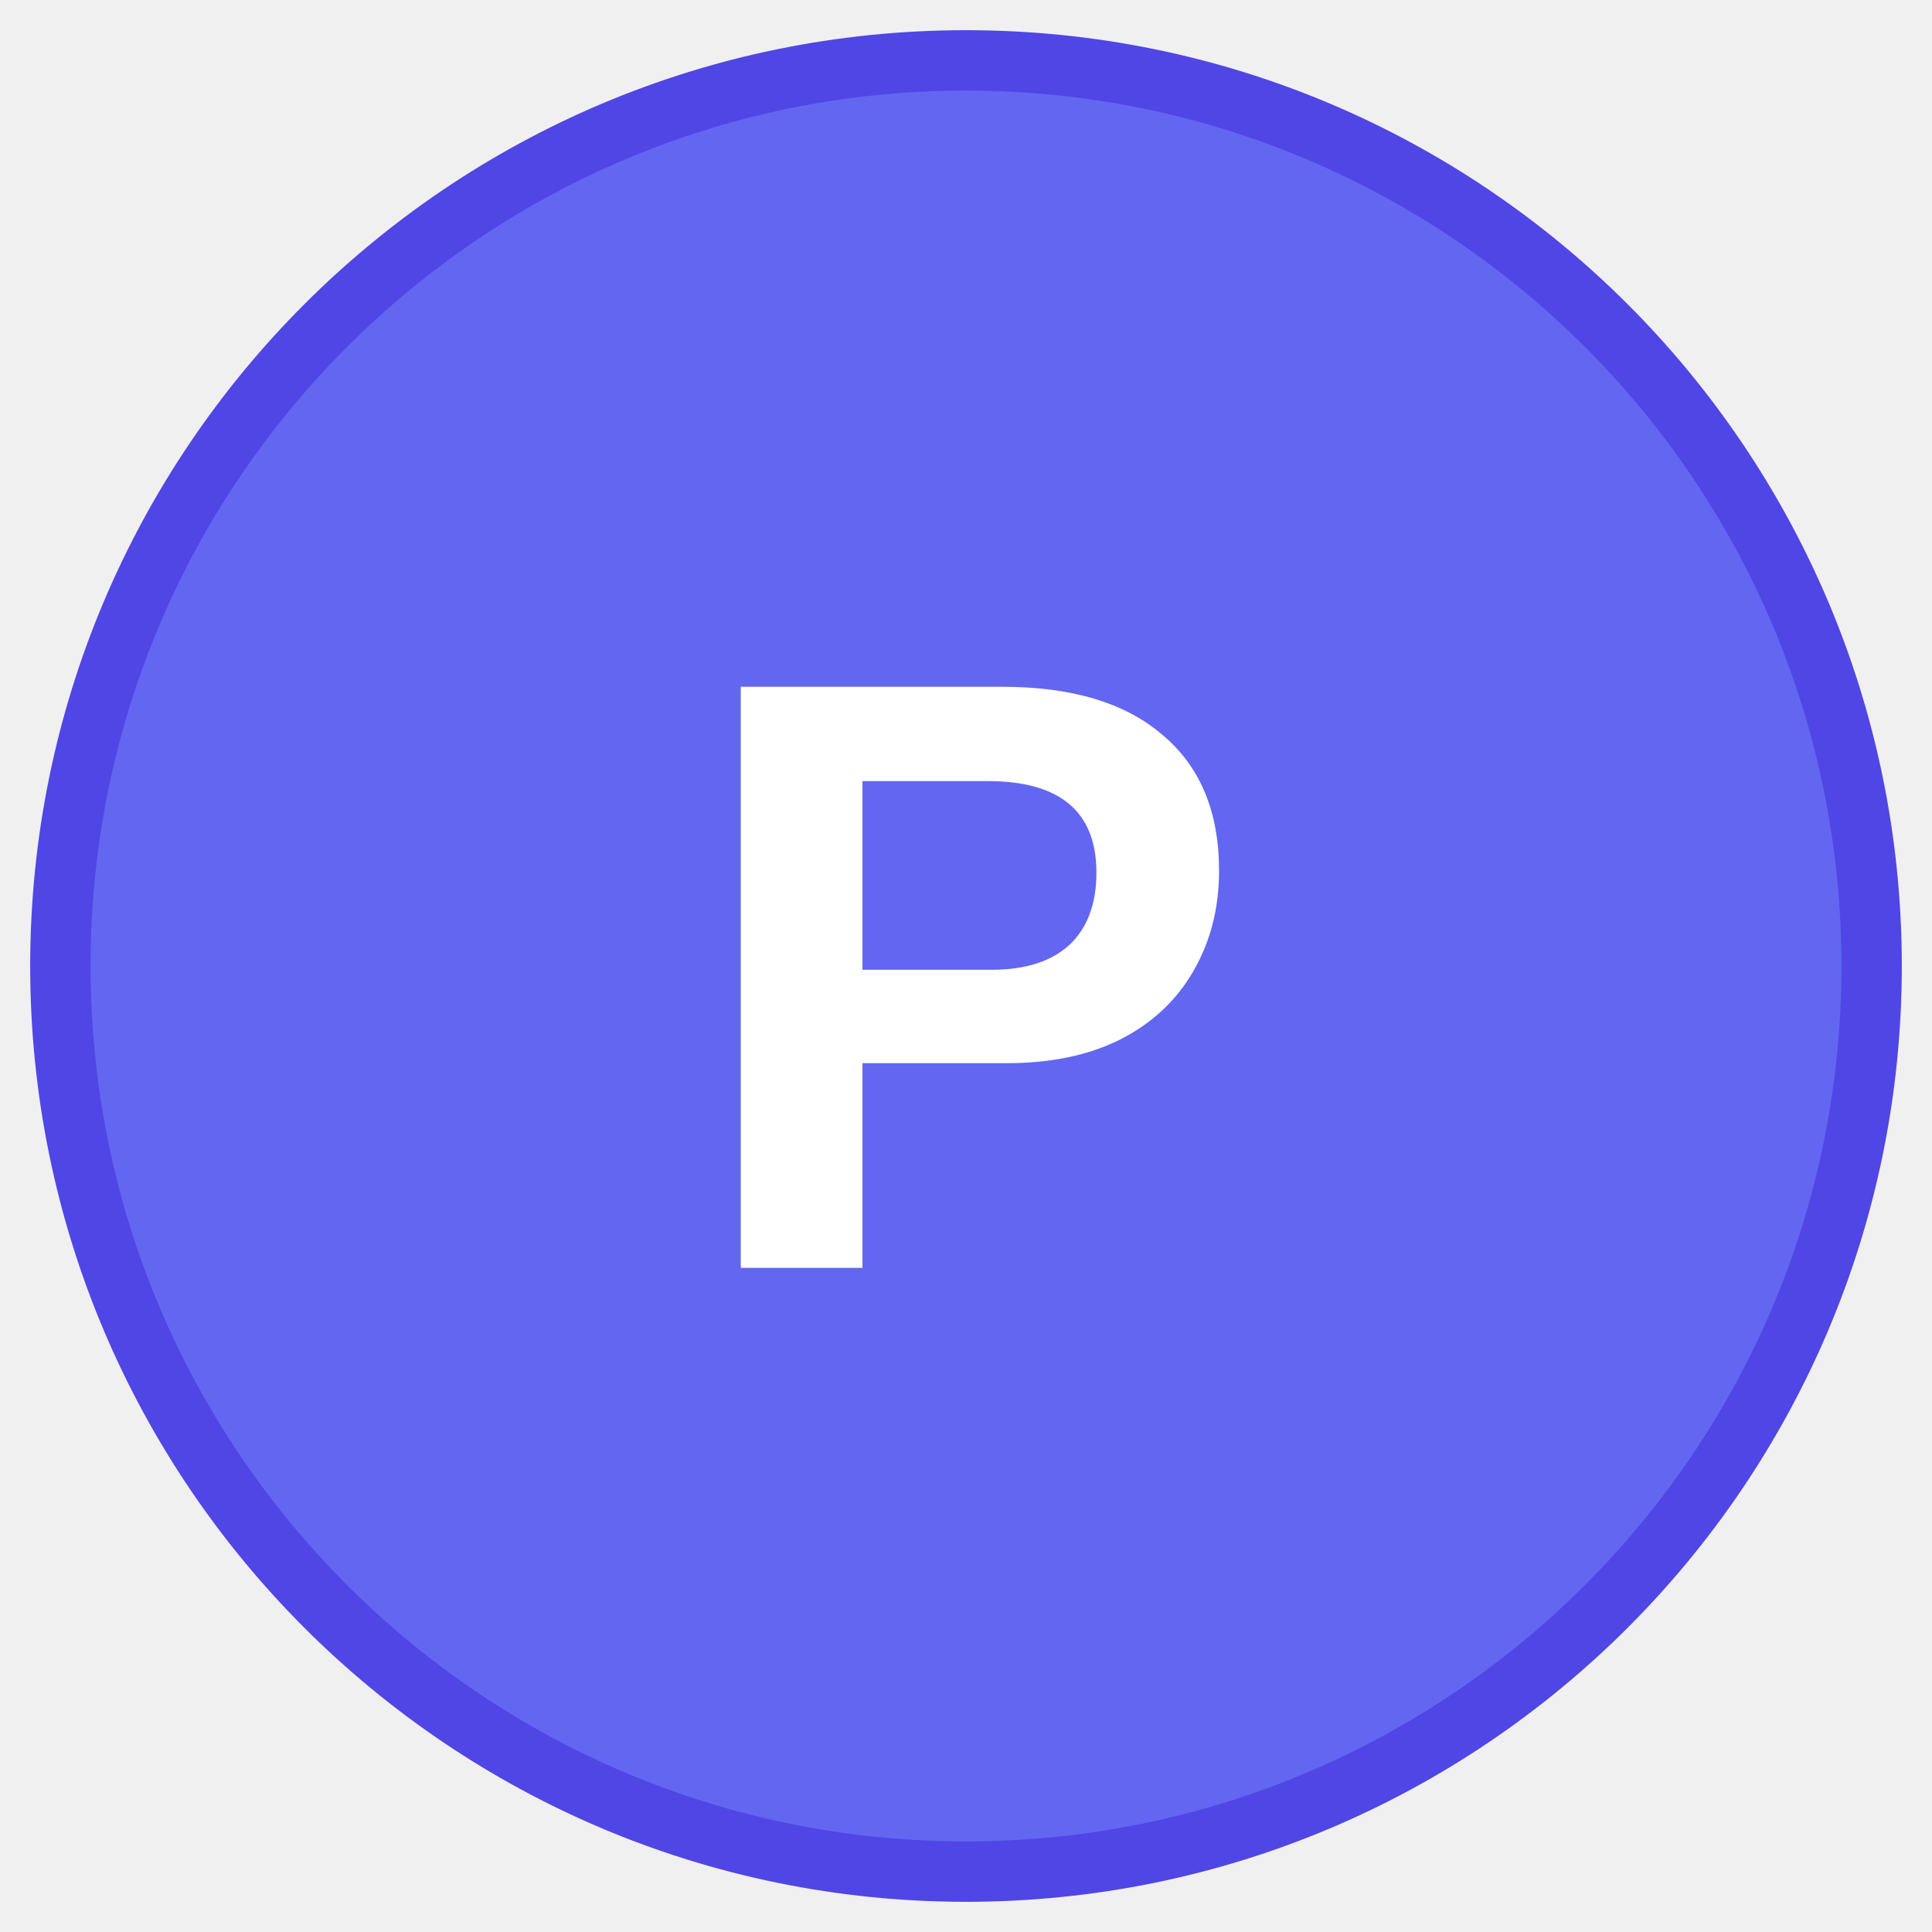
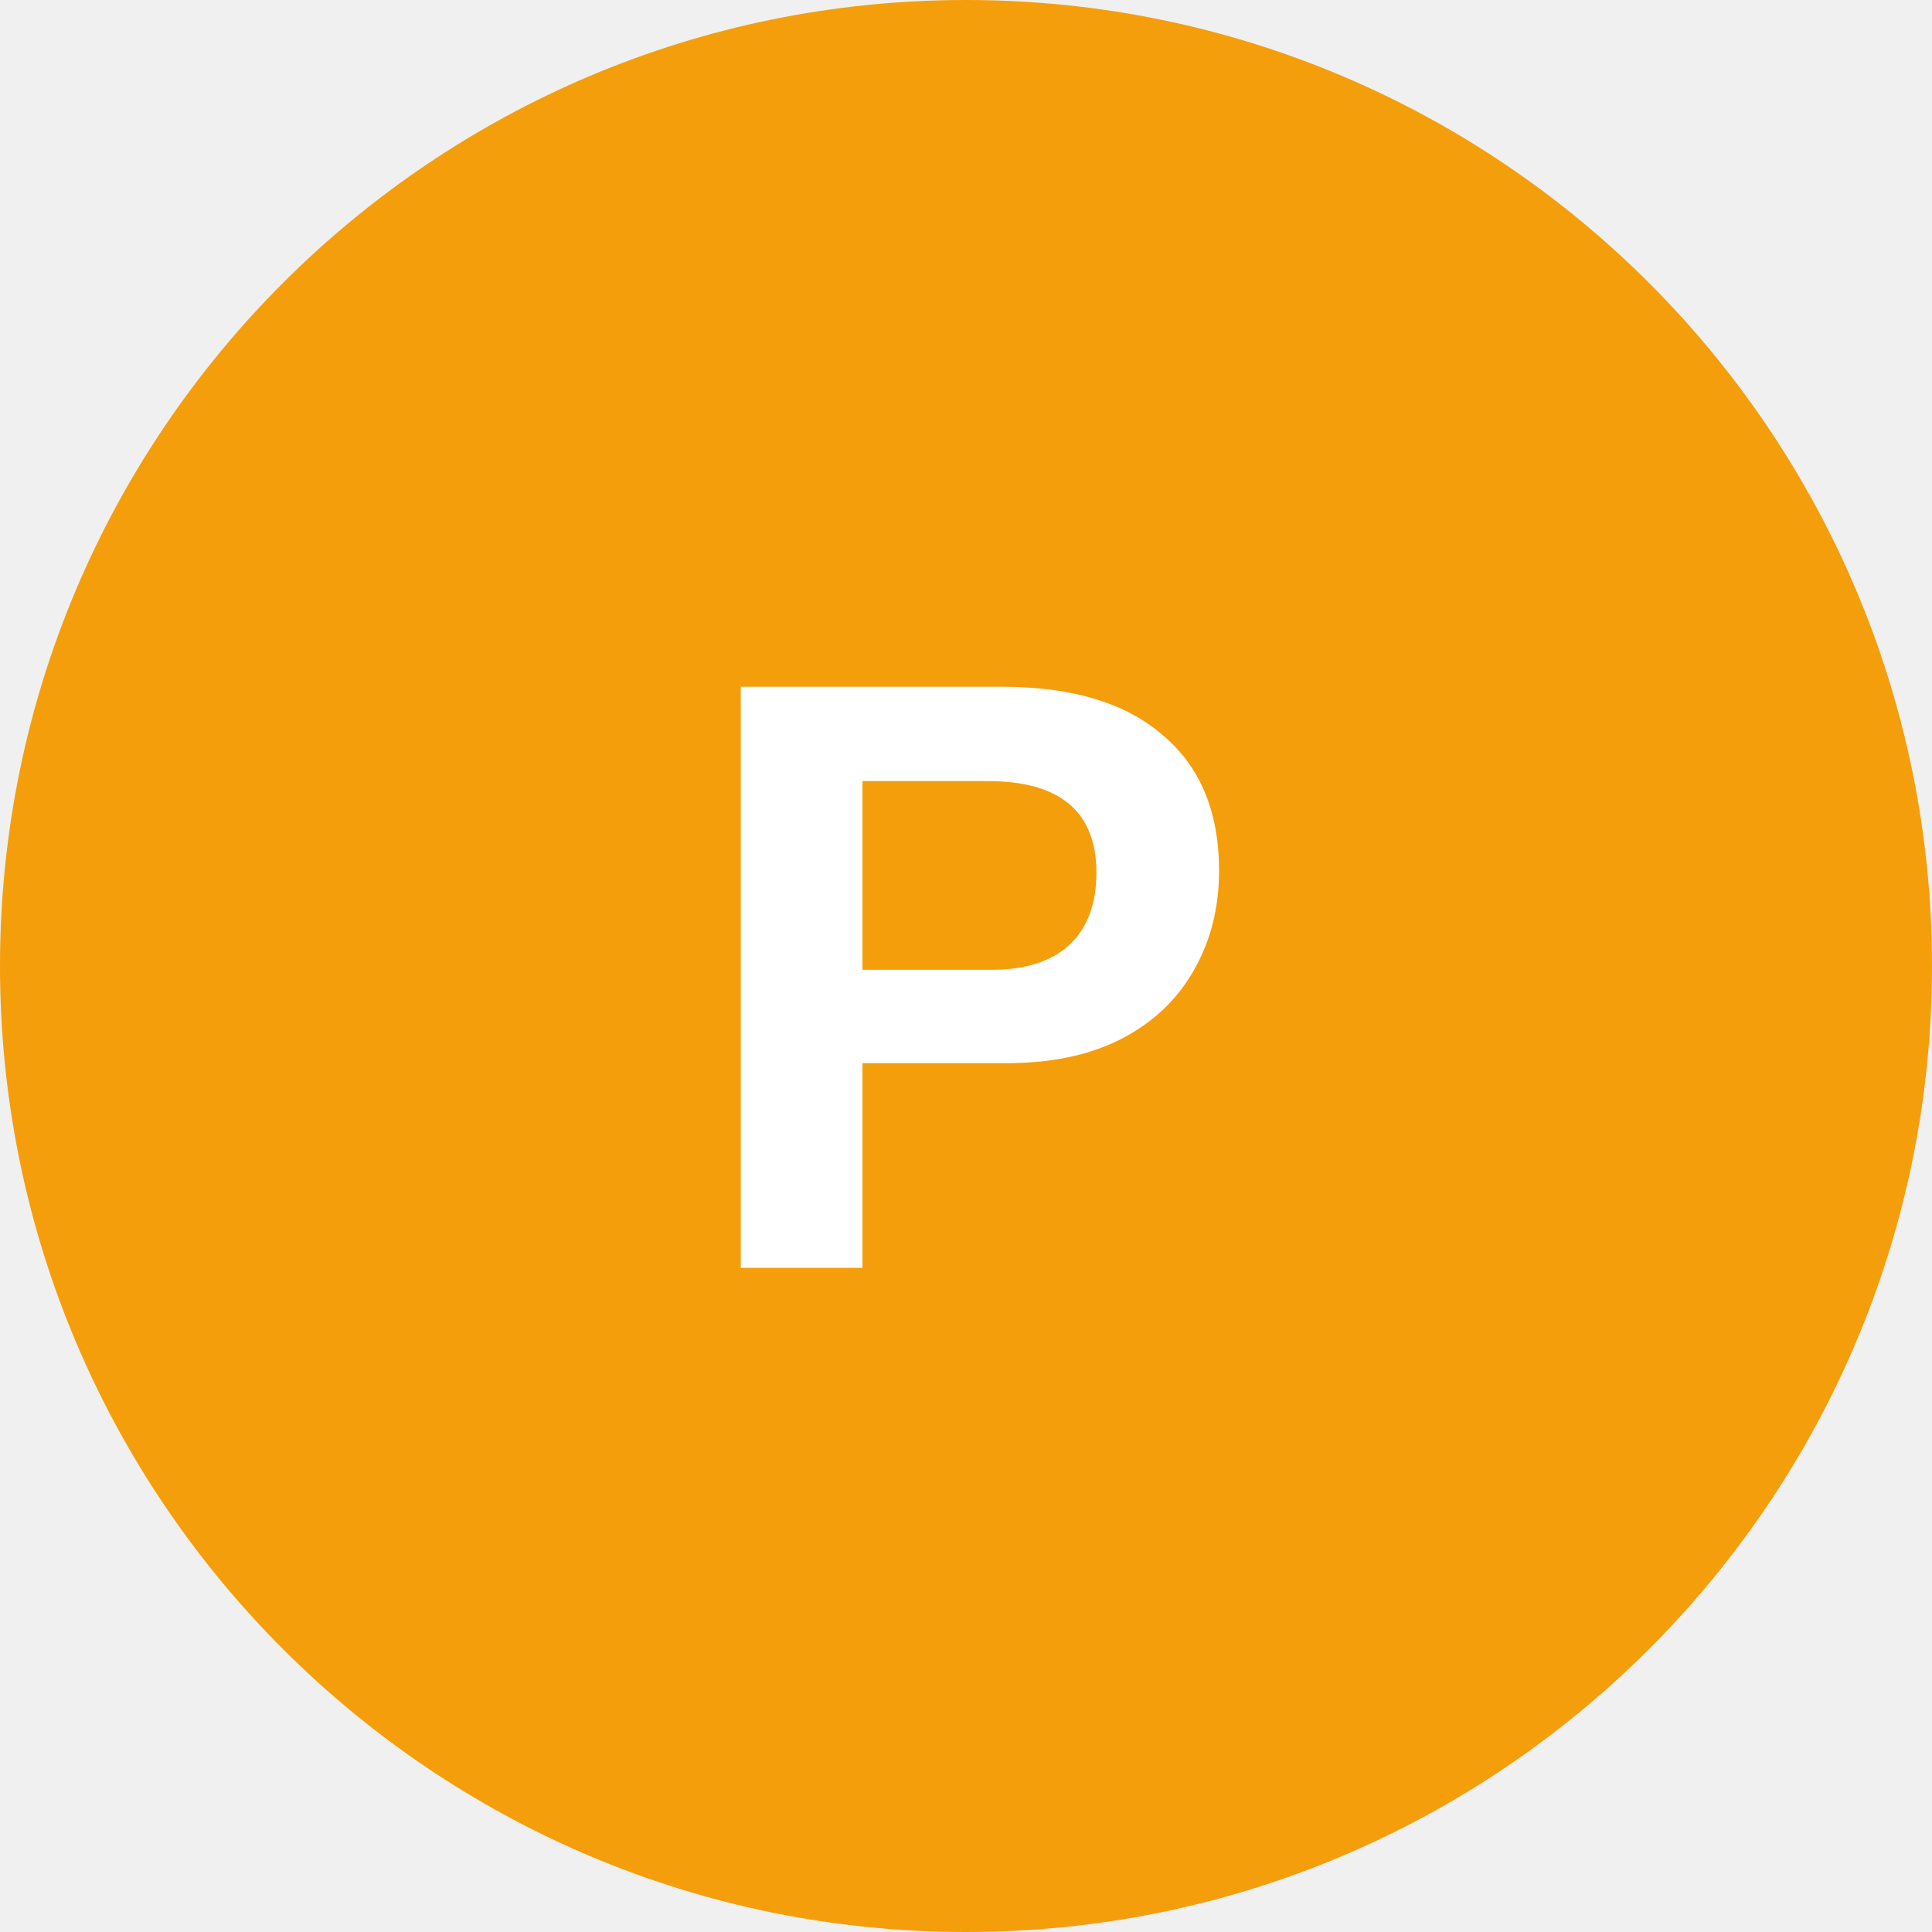
- <svg xmlns="http://www.w3.org/2000/svg" viewBox="0 0 32 32" width="32" height="32">
-   <circle cx="16" cy="16" r="15" fill="#6366f1" stroke="#4f46e5" stroke-width="1" />
+ <svg xmlns="http://www.w3.org/2000/svg" viewBox="0 0 32 32">
+   <circle cx="16" cy="16" r="16" fill="#F59E0B" />
  <text x="16" y="21" text-anchor="middle" fill="white" font-family="Arial,sans-serif" font-size="14" font-weight="bold">P</text>
</svg>
